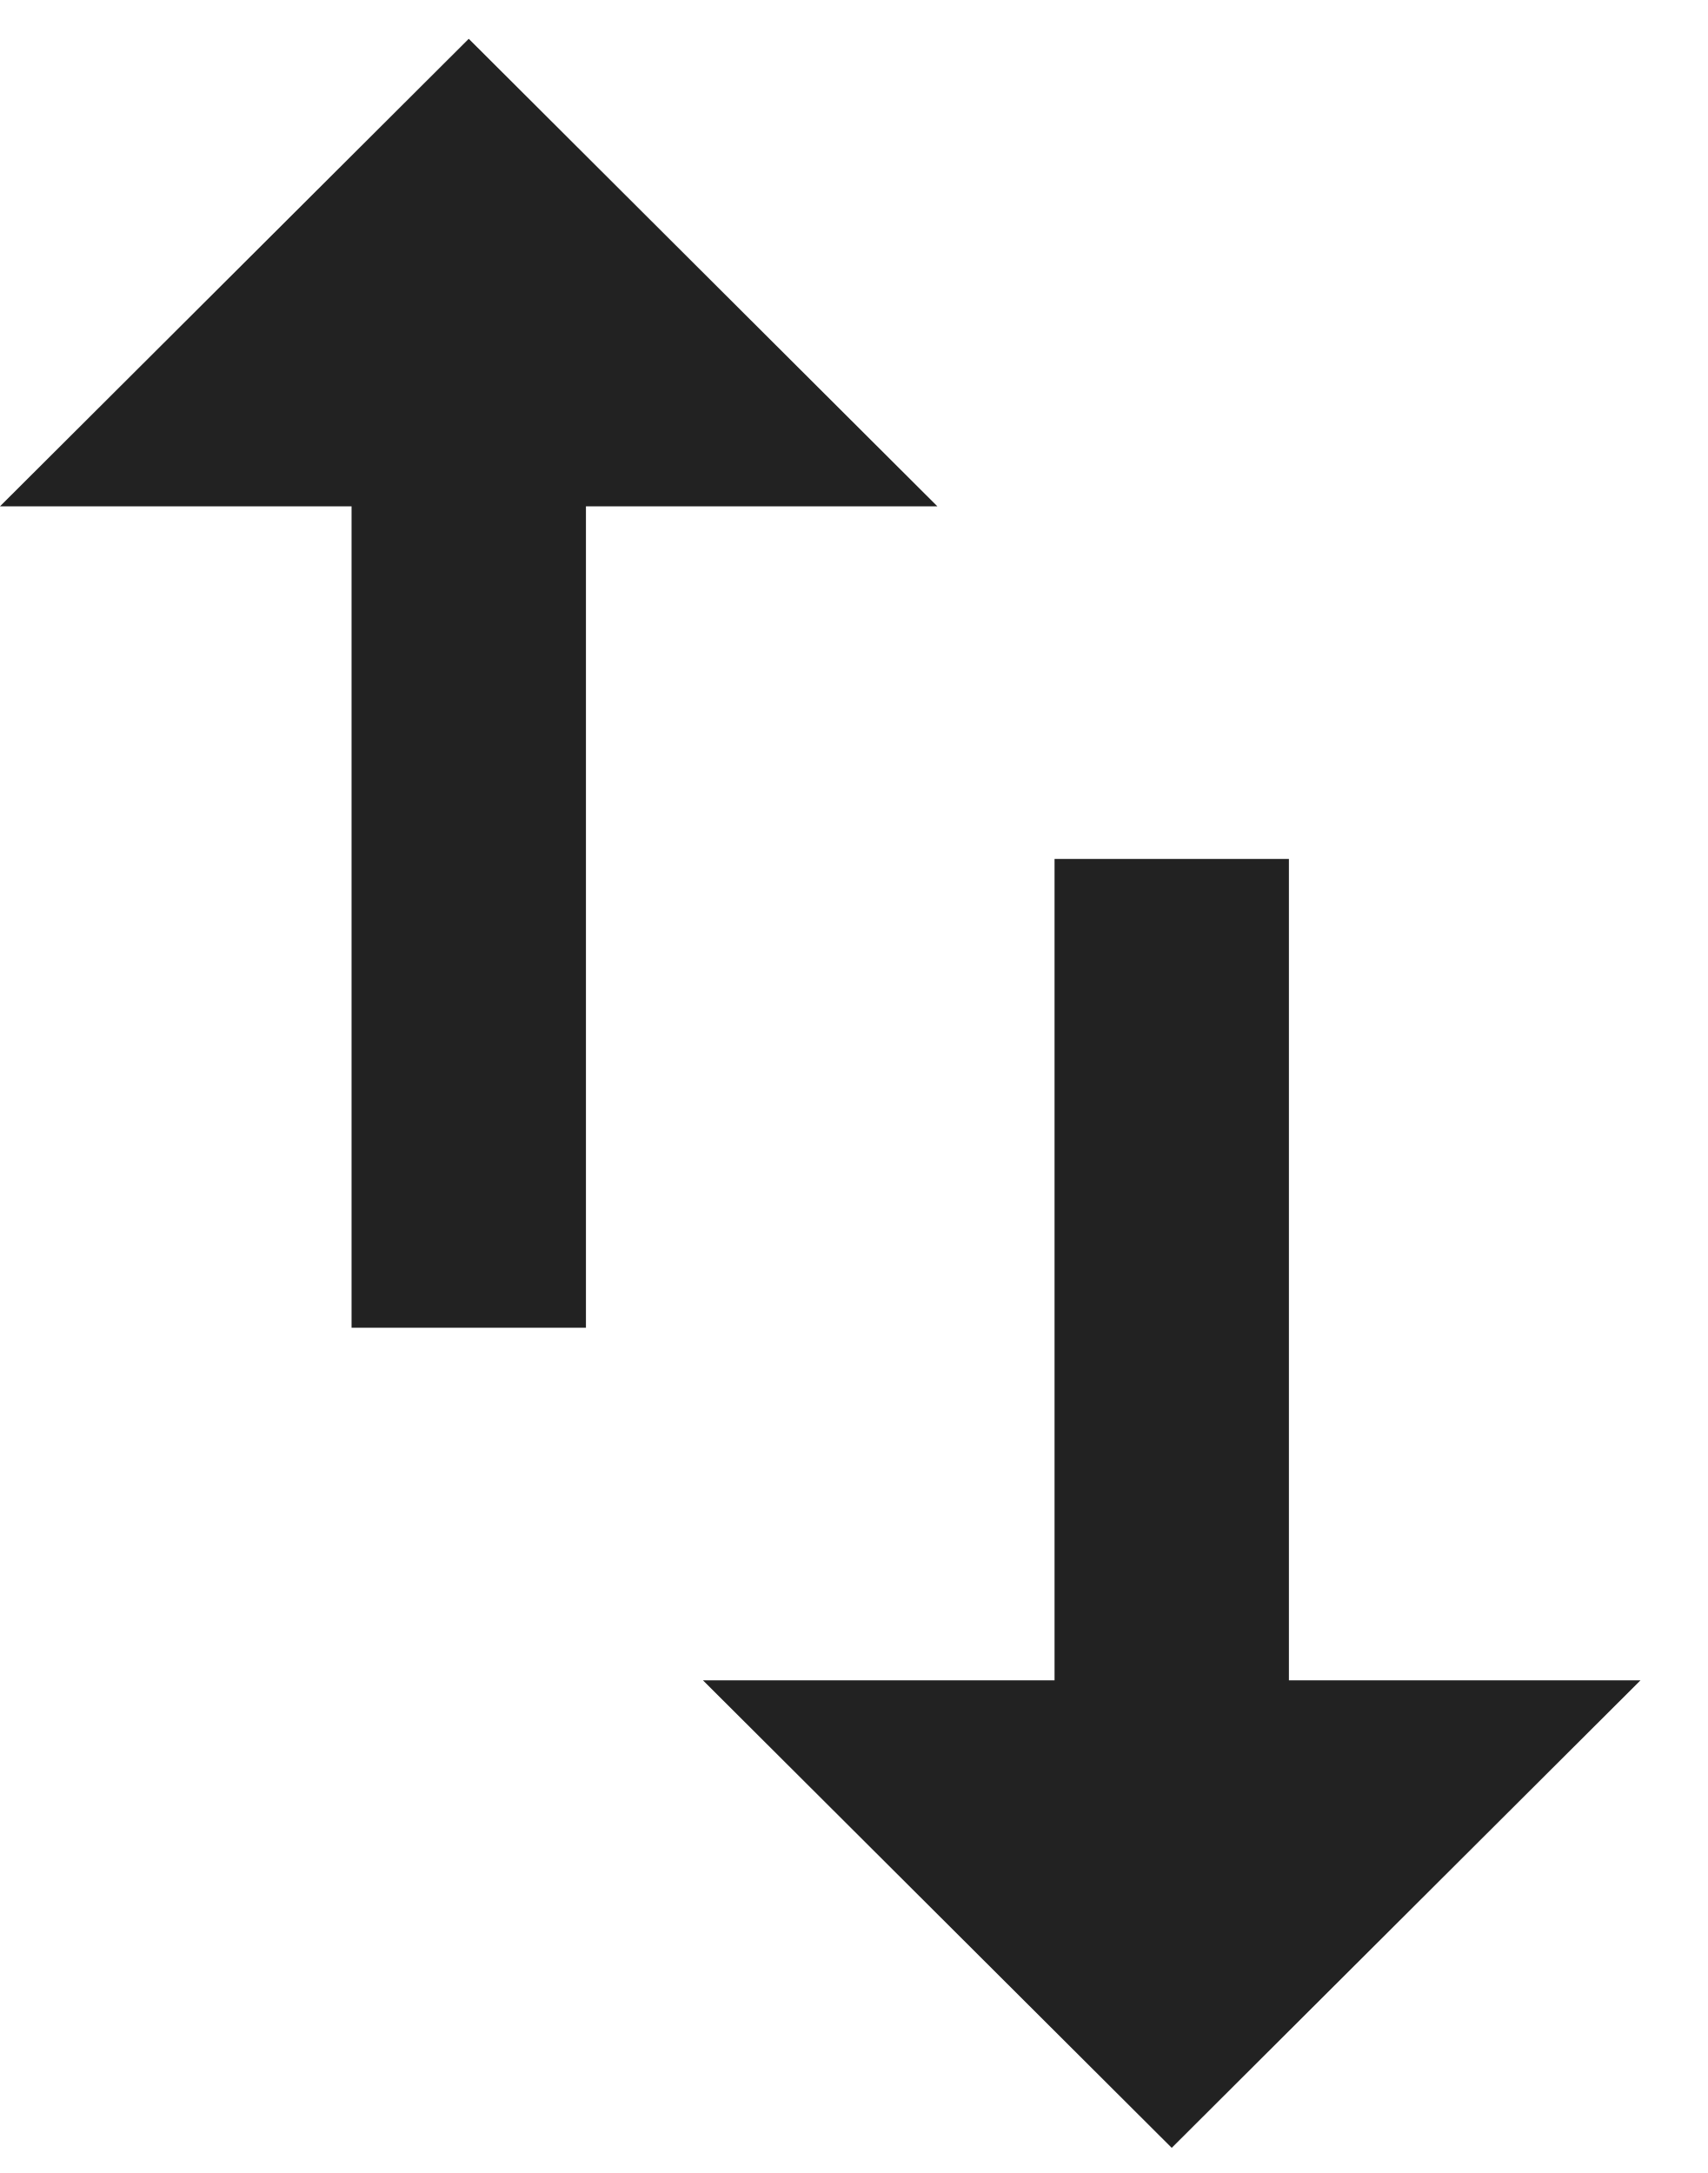
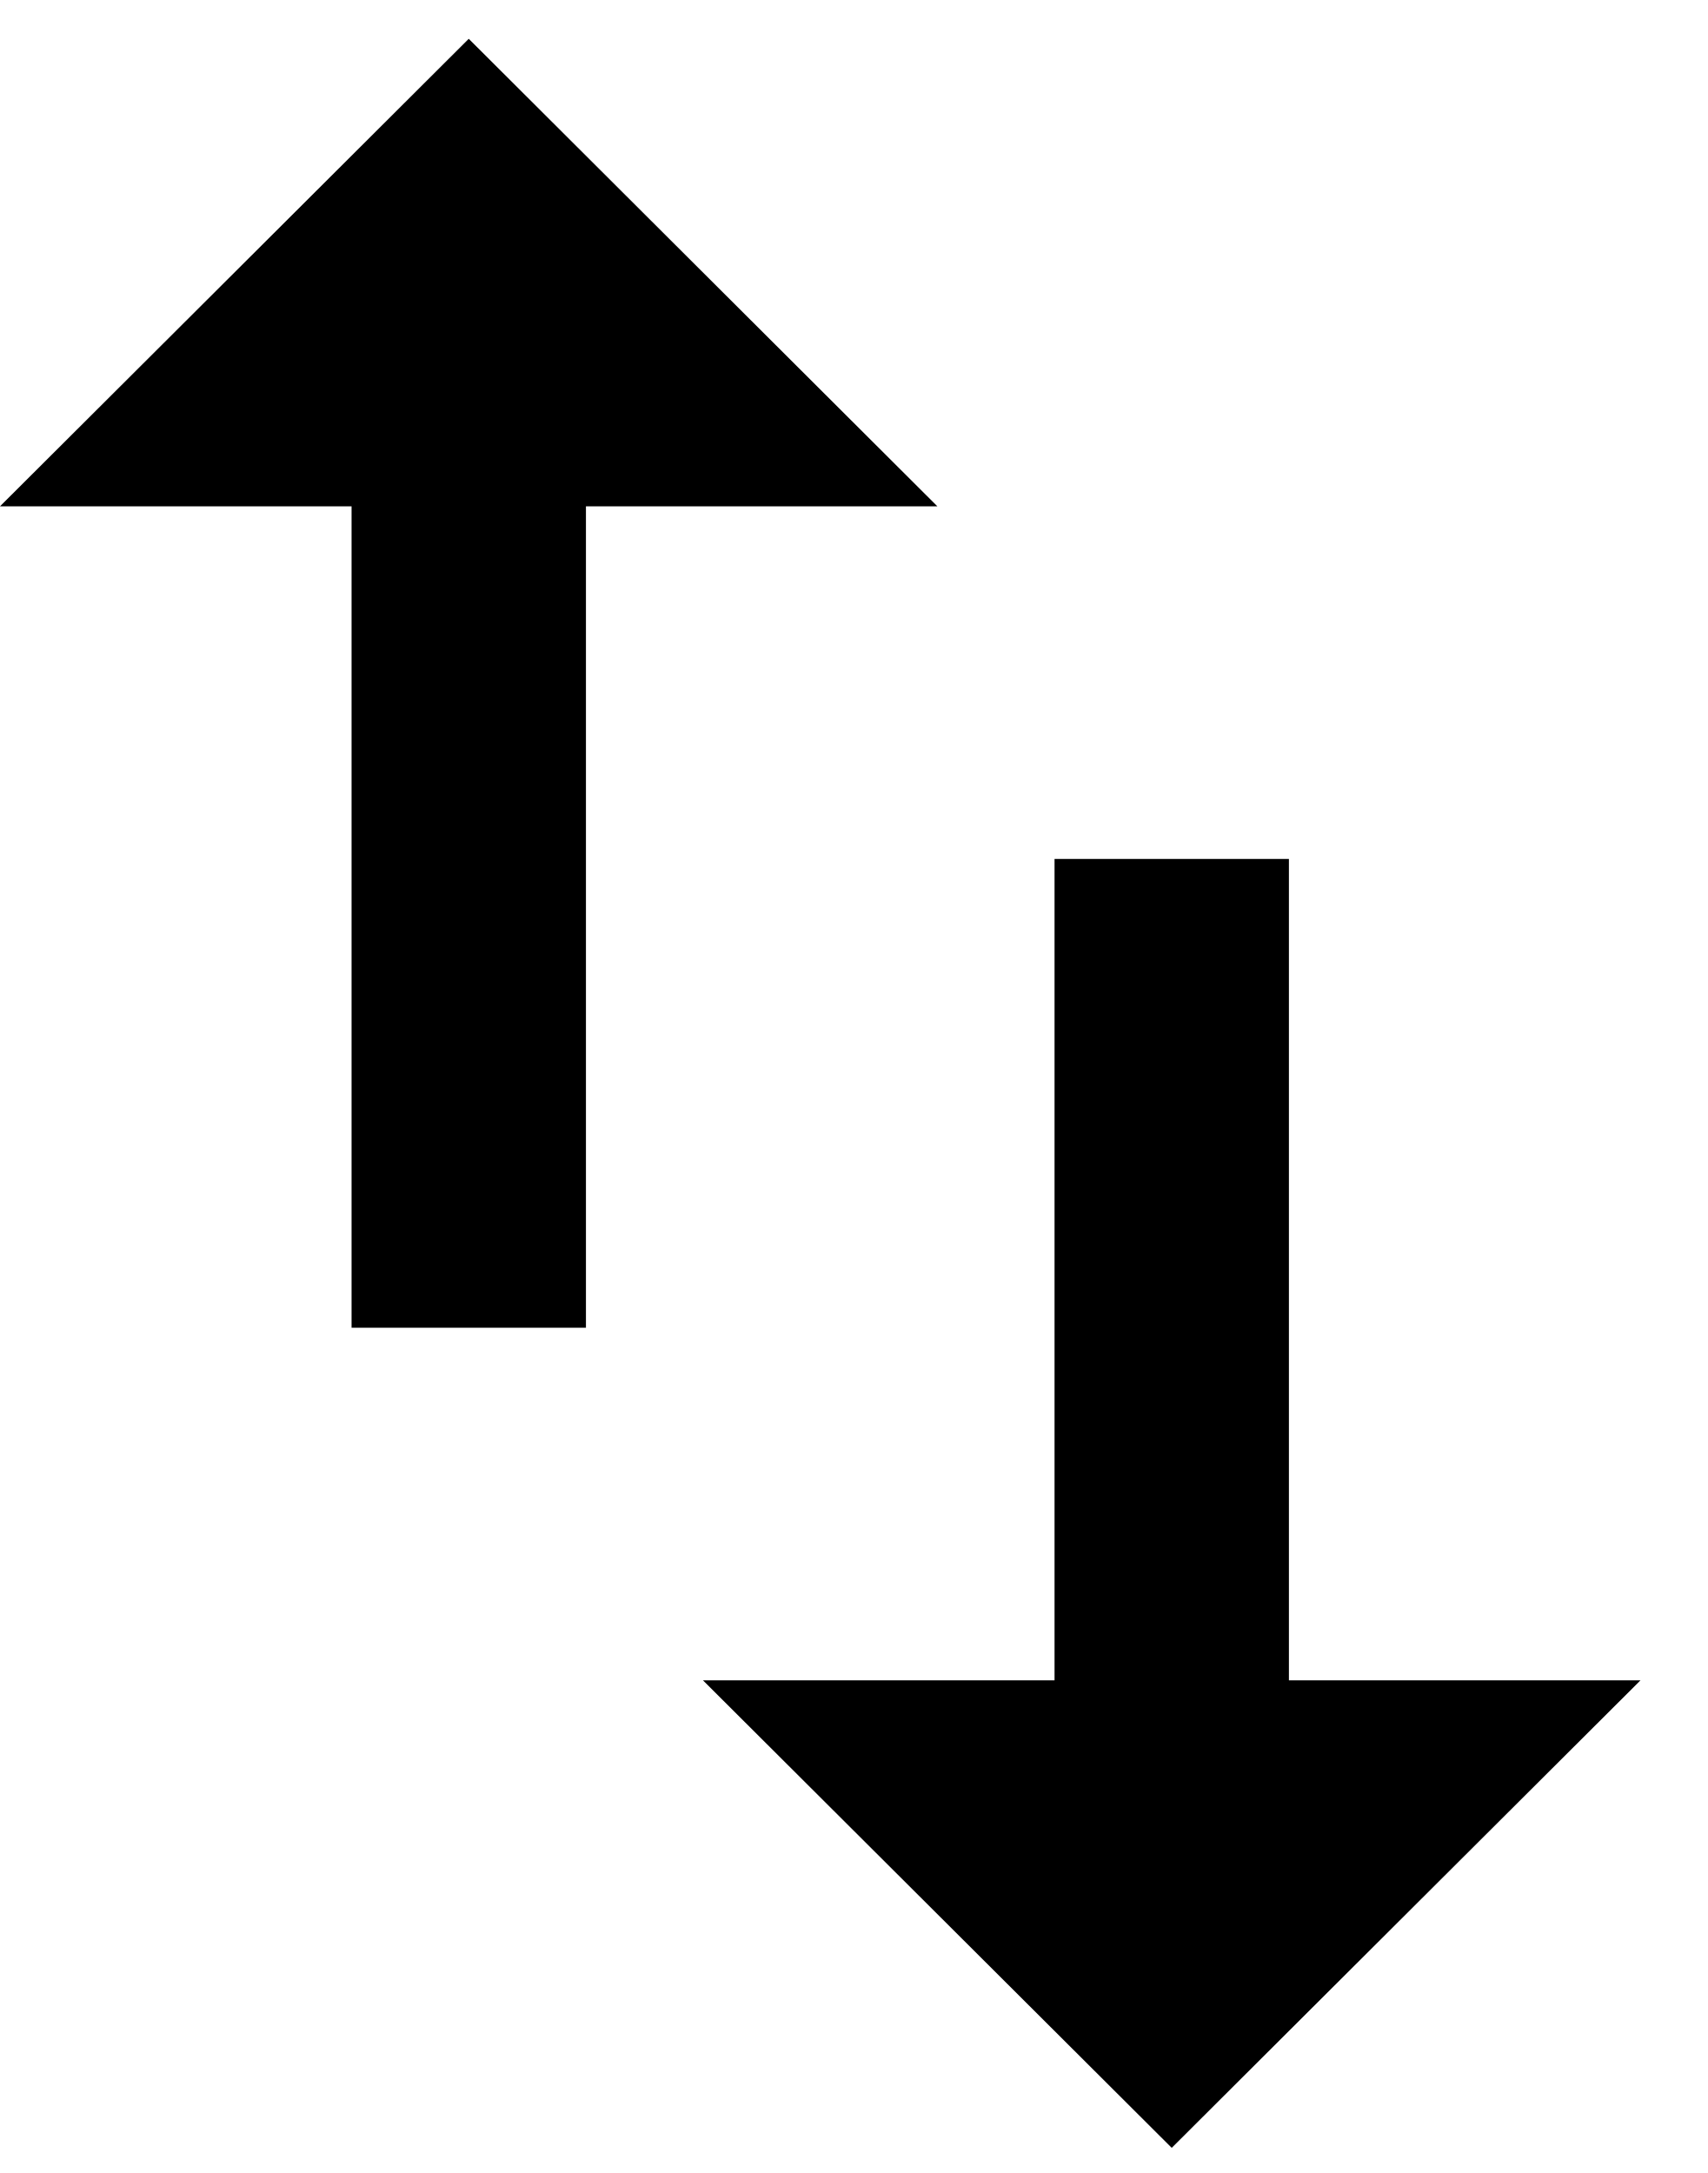
<svg xmlns="http://www.w3.org/2000/svg" width="11px" height="14px" viewBox="0 0 11 14" version="1.1">
-   <g id="资质管理" stroke="none" stroke-width="1" fill="none" fill-rule="evenodd">
-     <g transform="translate(-338, -183)" fill="#222222" fill-rule="nonzero" id="编组-6">
+   <g id="资质管理" stroke="none" stroke-width="1" fill-rule="evenodd">
+     <g transform="translate(-338, -183)" fill-rule="nonzero" id="编组-6">
      <g transform="translate(190, 170)">
        <path d="M156.304,23.826 L156.304,18.534 L154.794,18.534 L154.794,23.826 L152.529,23.826 L155.549,26.838 L158.569,23.826 L156.304,23.826 L156.304,23.826 Z M151.02,13.25 L148,16.262 L150.265,16.262 L150.265,21.554 L151.775,21.554 L151.775,16.262 L154.039,16.262 L151.02,13.25 L151.02,13.25 Z" id="形状" />
      </g>
    </g>
  </g>
</svg>
